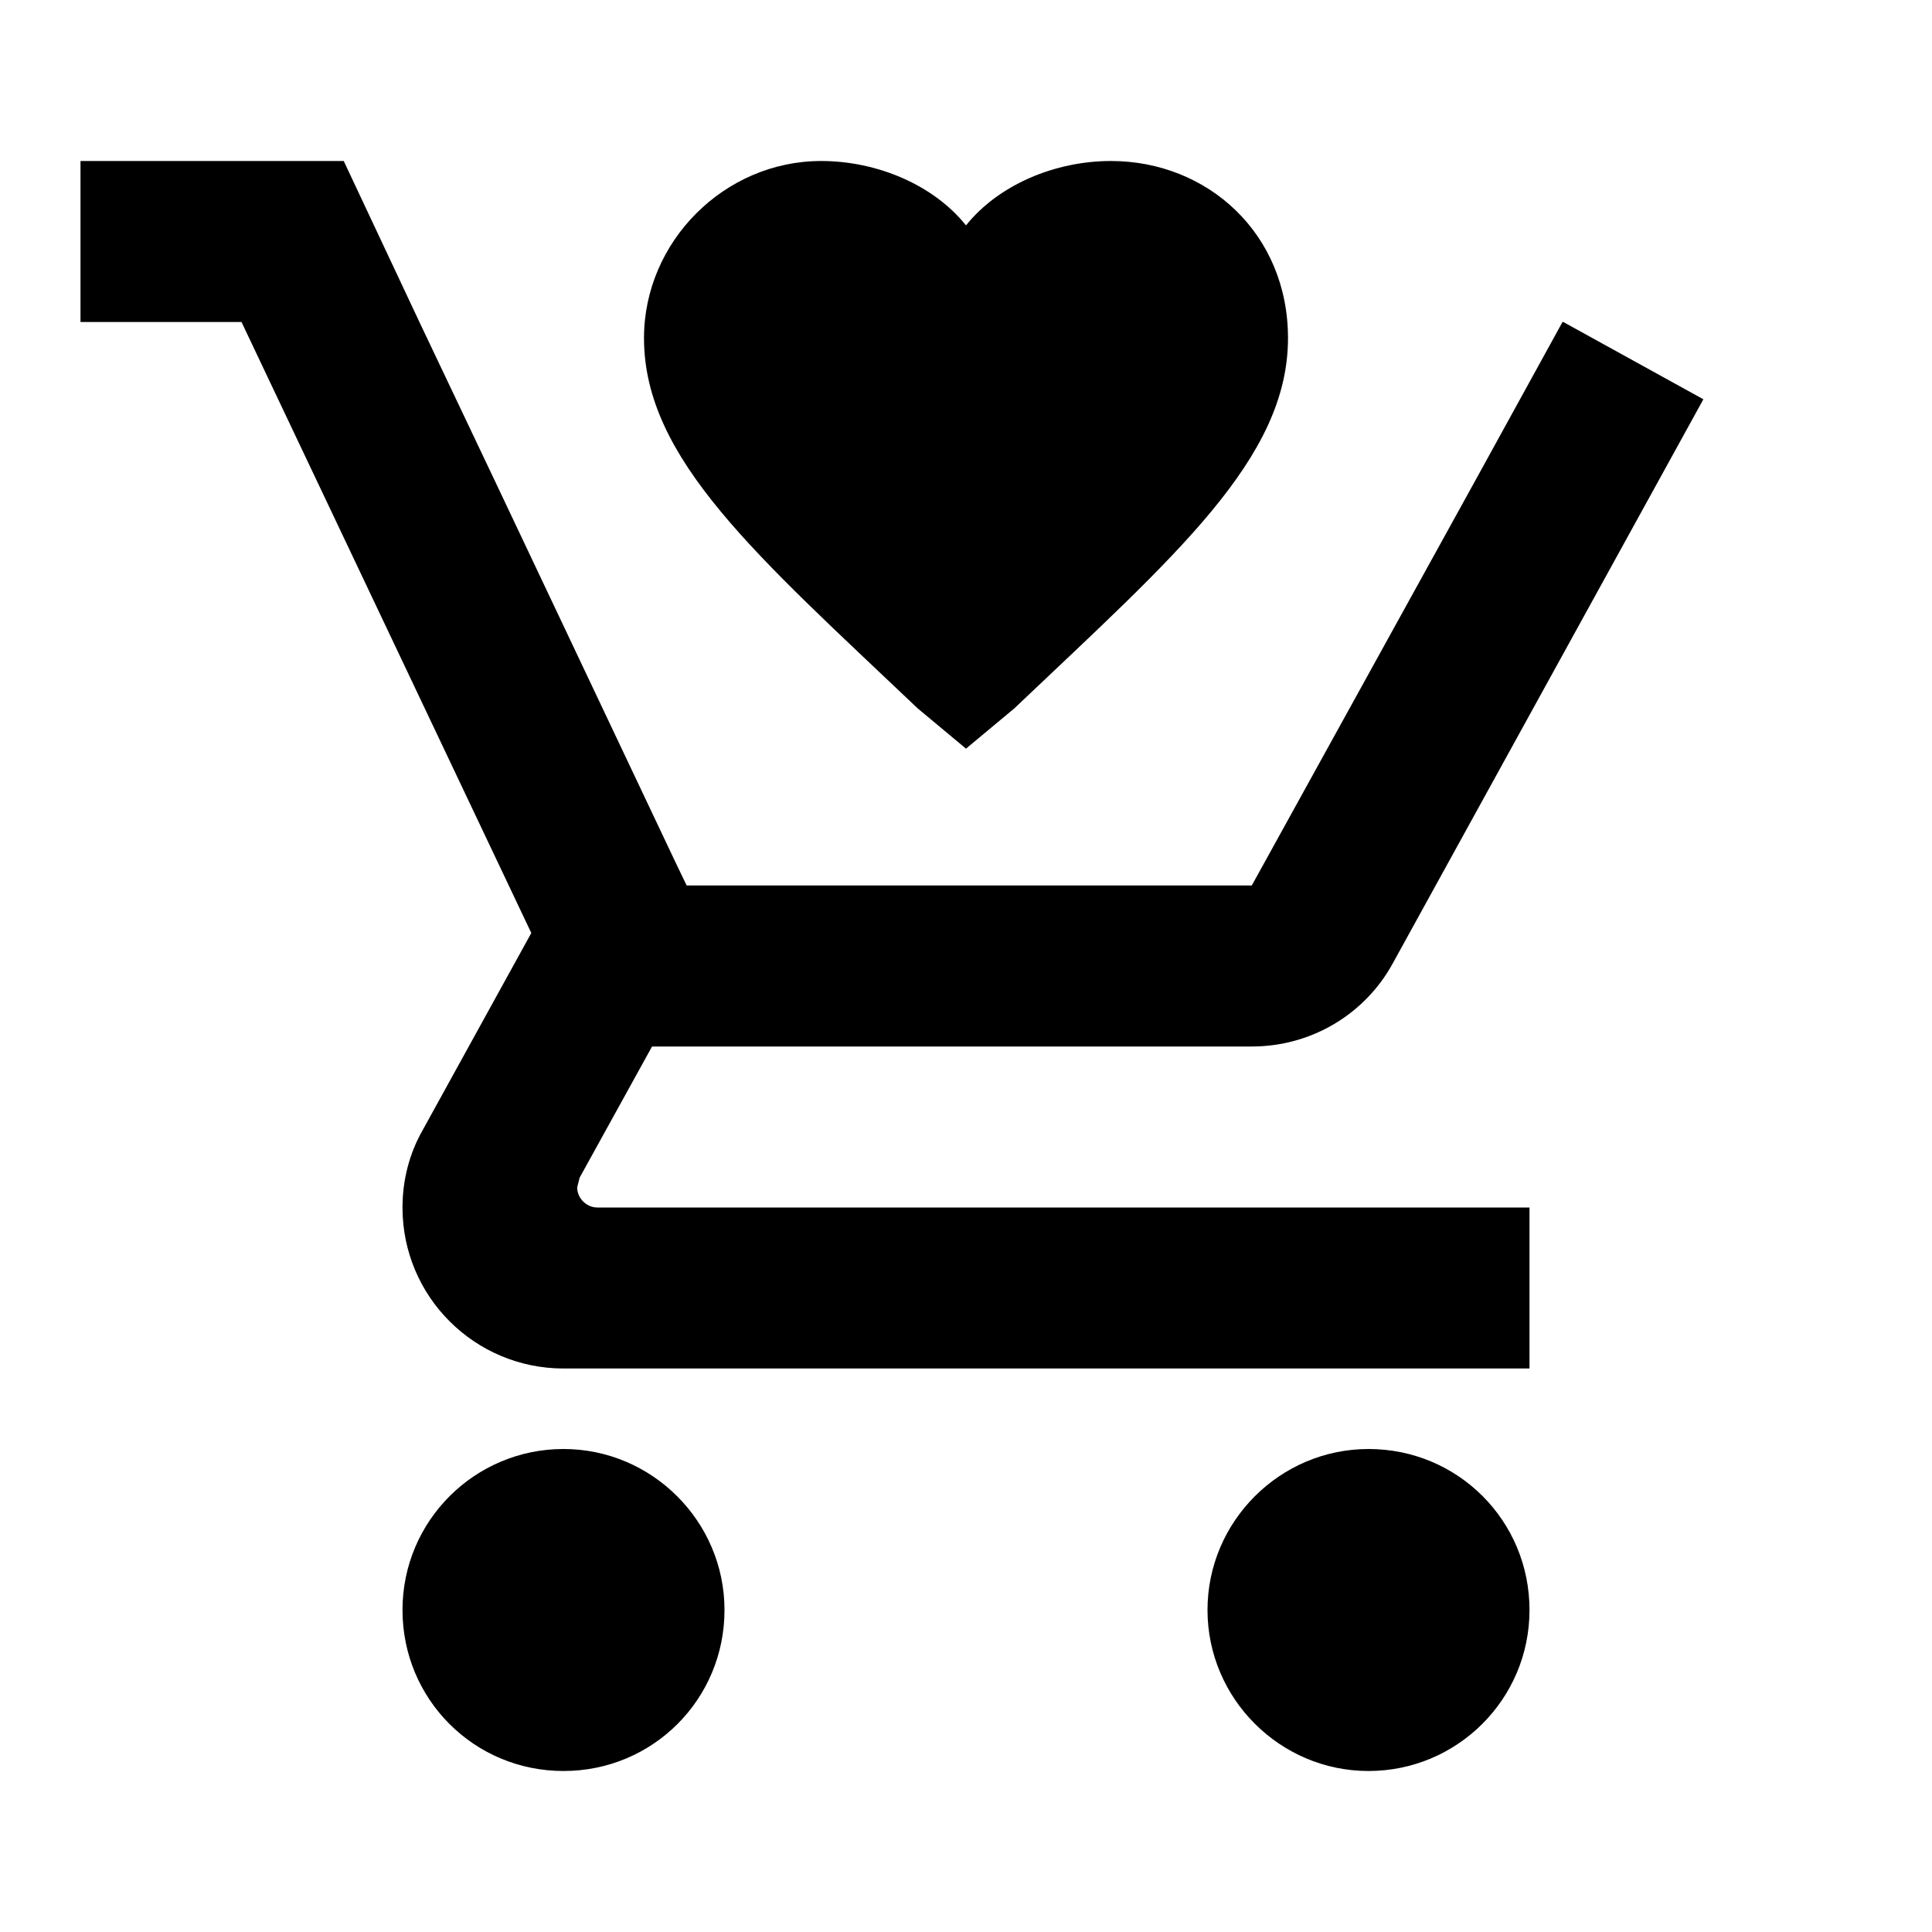
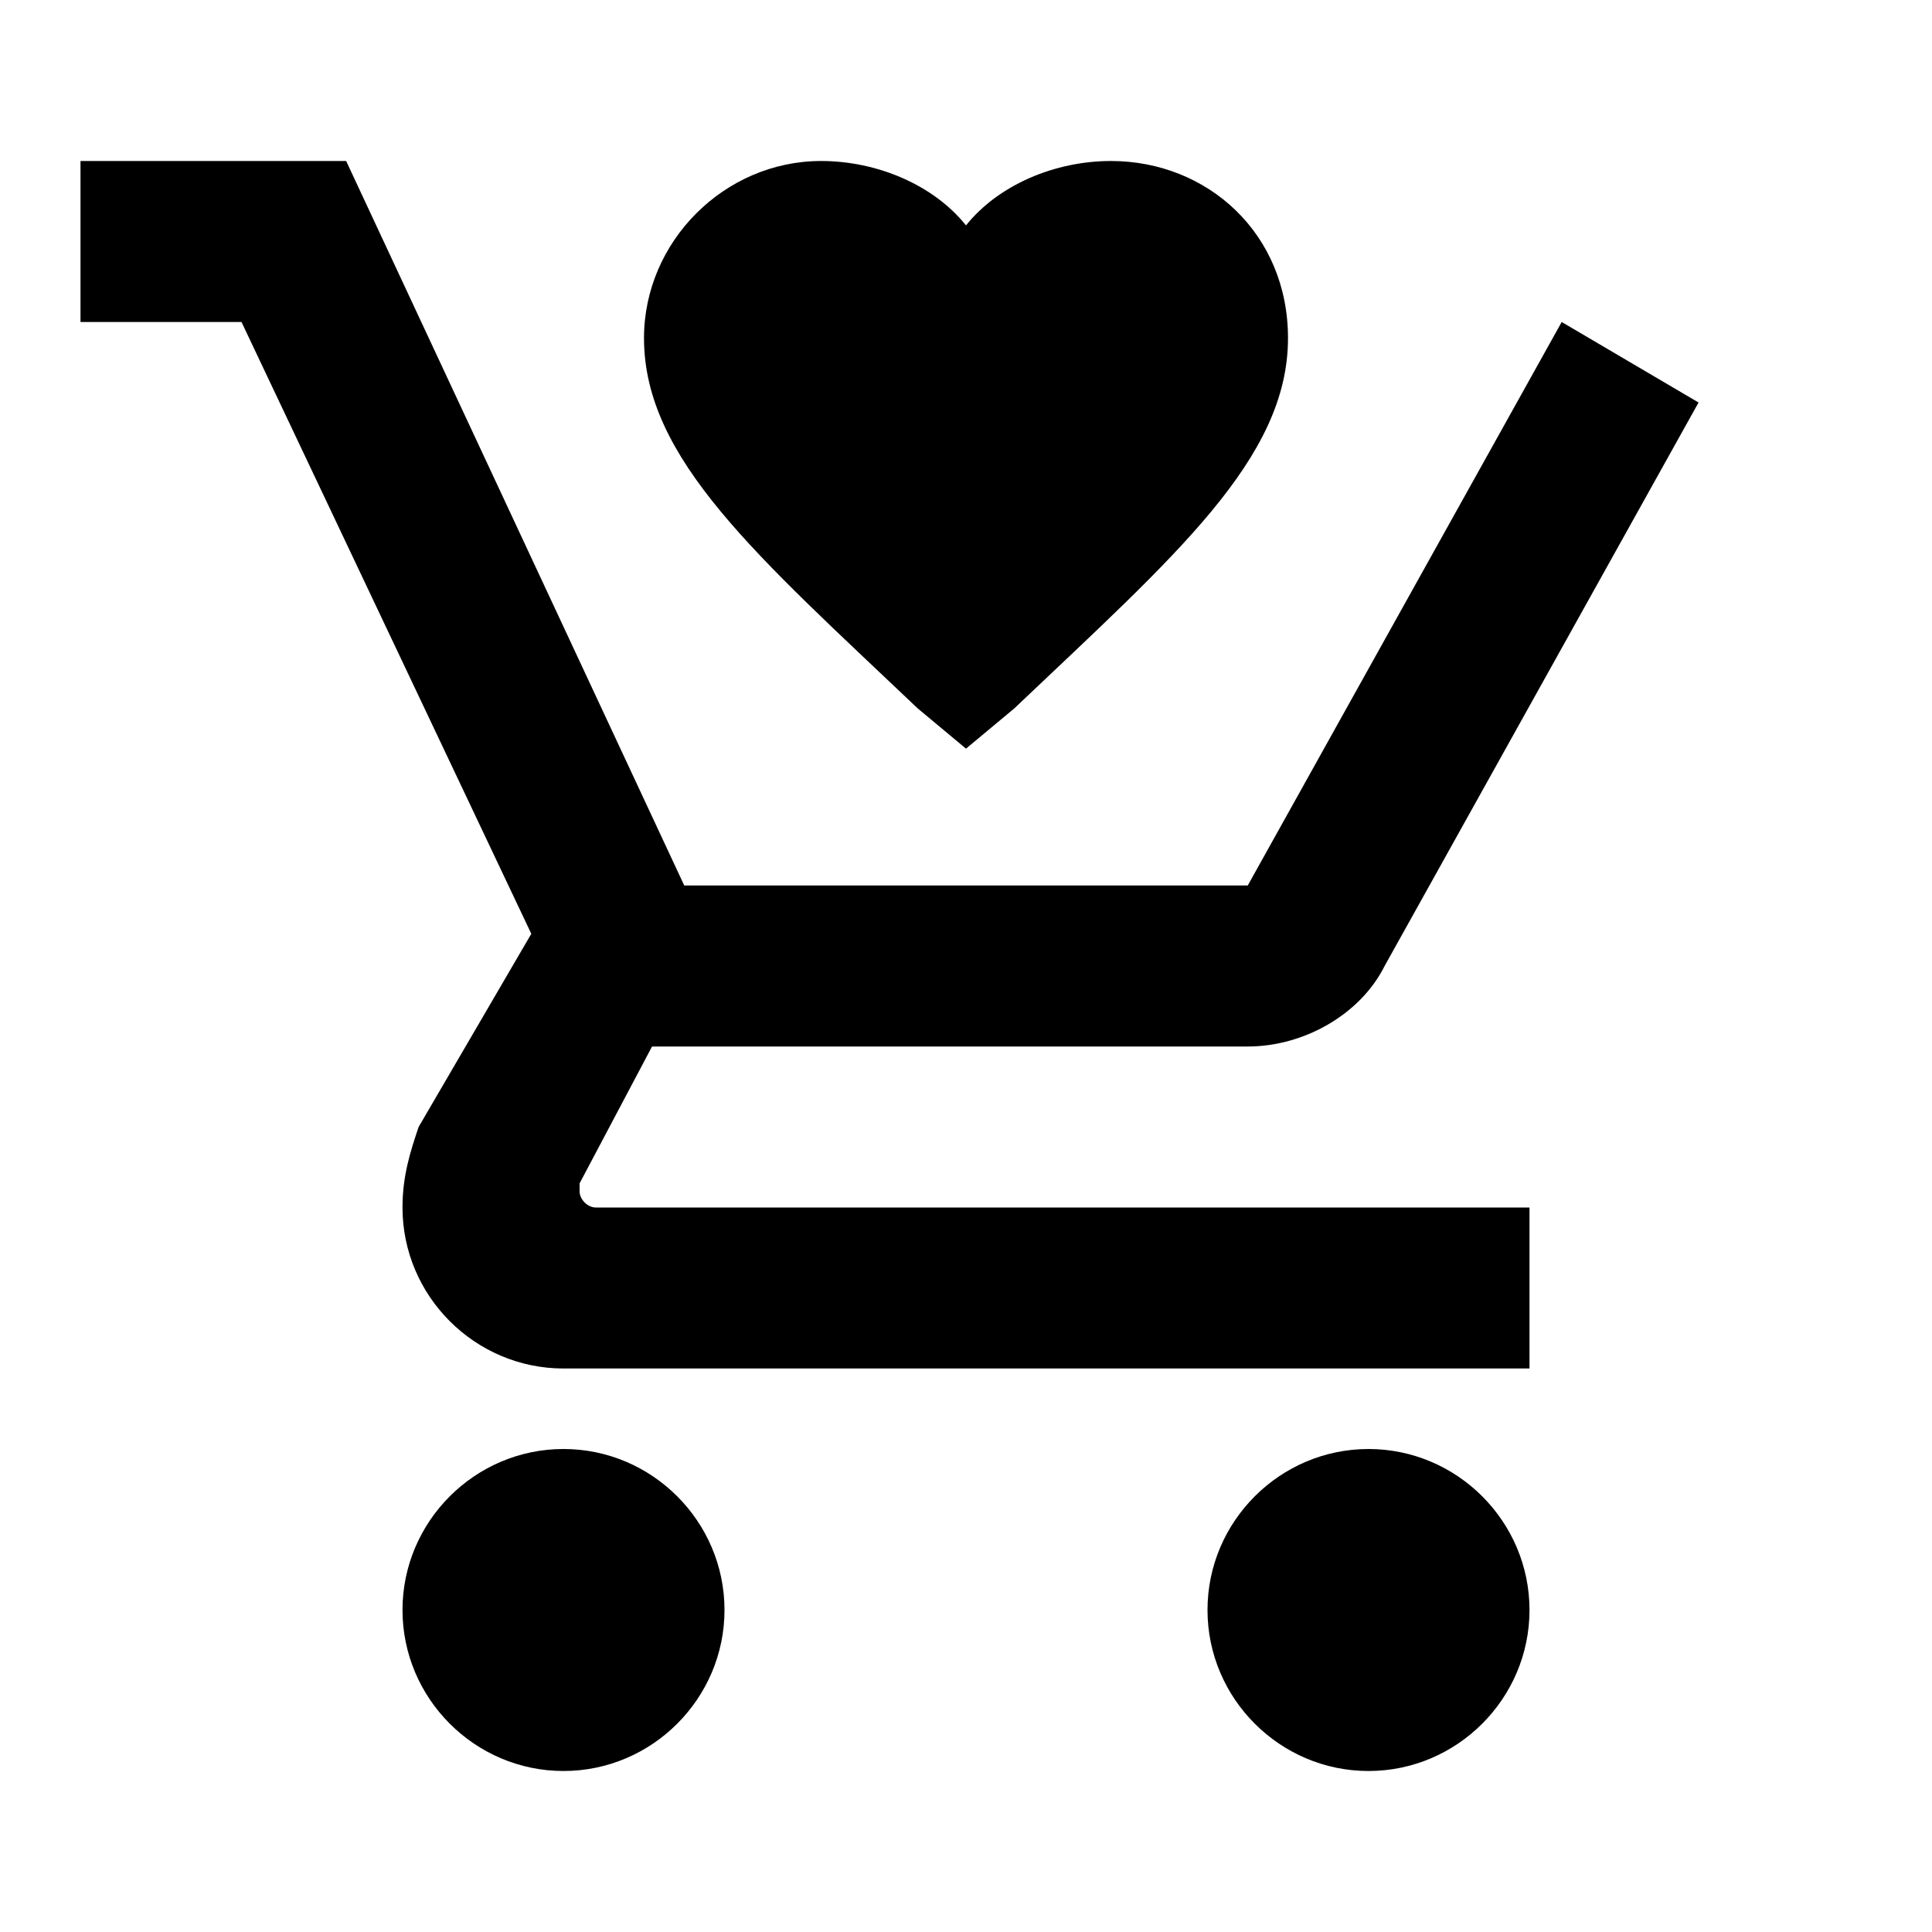
<svg xmlns="http://www.w3.org/2000/svg" id="mdi-cart-heart" viewBox="0 0 24 24">
-   <path d="M9 20C9 21.11 8.11 22 7 22S5 21.11 5 20 5.9 18 7 18 9 18.9 9 20M17 18C15.9 18 15 18.9 15 20S15.9 22 17 22 19 21.11 19 20 18.11 18 17 18M7.17 14.75L7.2 14.63L8.1 13H15.55C16.3 13 16.96 12.59 17.3 11.97L21.16 4.96L19.42 4H19.41L18.31 6L15.55 11H8.53L8.4 10.73L6.16 6L5.21 4L4.27 2H1V4H3L6.6 11.59L5.25 14.04C5.09 14.32 5 14.65 5 15C5 16.11 5.9 17 7 17H19V15H7.42C7.29 15 7.17 14.89 7.17 14.75M12 9.3L11.4 8.8C9.4 6.9 8 5.7 8 4.2C8 3 9 2 10.2 2C10.9 2 11.6 2.3 12 2.8C12.4 2.3 13.1 2 13.8 2C15 2 16 2.9 16 4.2C16 5.7 14.6 6.9 12.6 8.8L12 9.3Z" />
+   <path d="M9 20C9 21.1 8.1 22 7 22S5 21.1 5 20 5.9 18 7 18 9 18.9 9 20M17 18C15.9 18 15 18.9 15 20S15.9 22 17 22 19 21.1 19 20 18.1 18 17 18M7.2 14.8V14.7L8.1 13H15.5C16.2 13 16.9 12.6 17.2 12L21.1 5L19.4 4L15.5 11H8.5L4.3 2H1V4H3L6.6 11.6L5.2 14C5.1 14.3 5 14.6 5 15C5 16.1 5.9 17 7 17H19V15H7.4C7.3 15 7.2 14.9 7.2 14.8M12 9.3L11.4 8.8C9.4 6.9 8 5.7 8 4.2C8 3 9 2 10.2 2C10.9 2 11.6 2.3 12 2.8C12.4 2.3 13.1 2 13.8 2C15 2 16 2.9 16 4.2C16 5.7 14.6 6.9 12.6 8.8L12 9.3Z" />
</svg>
